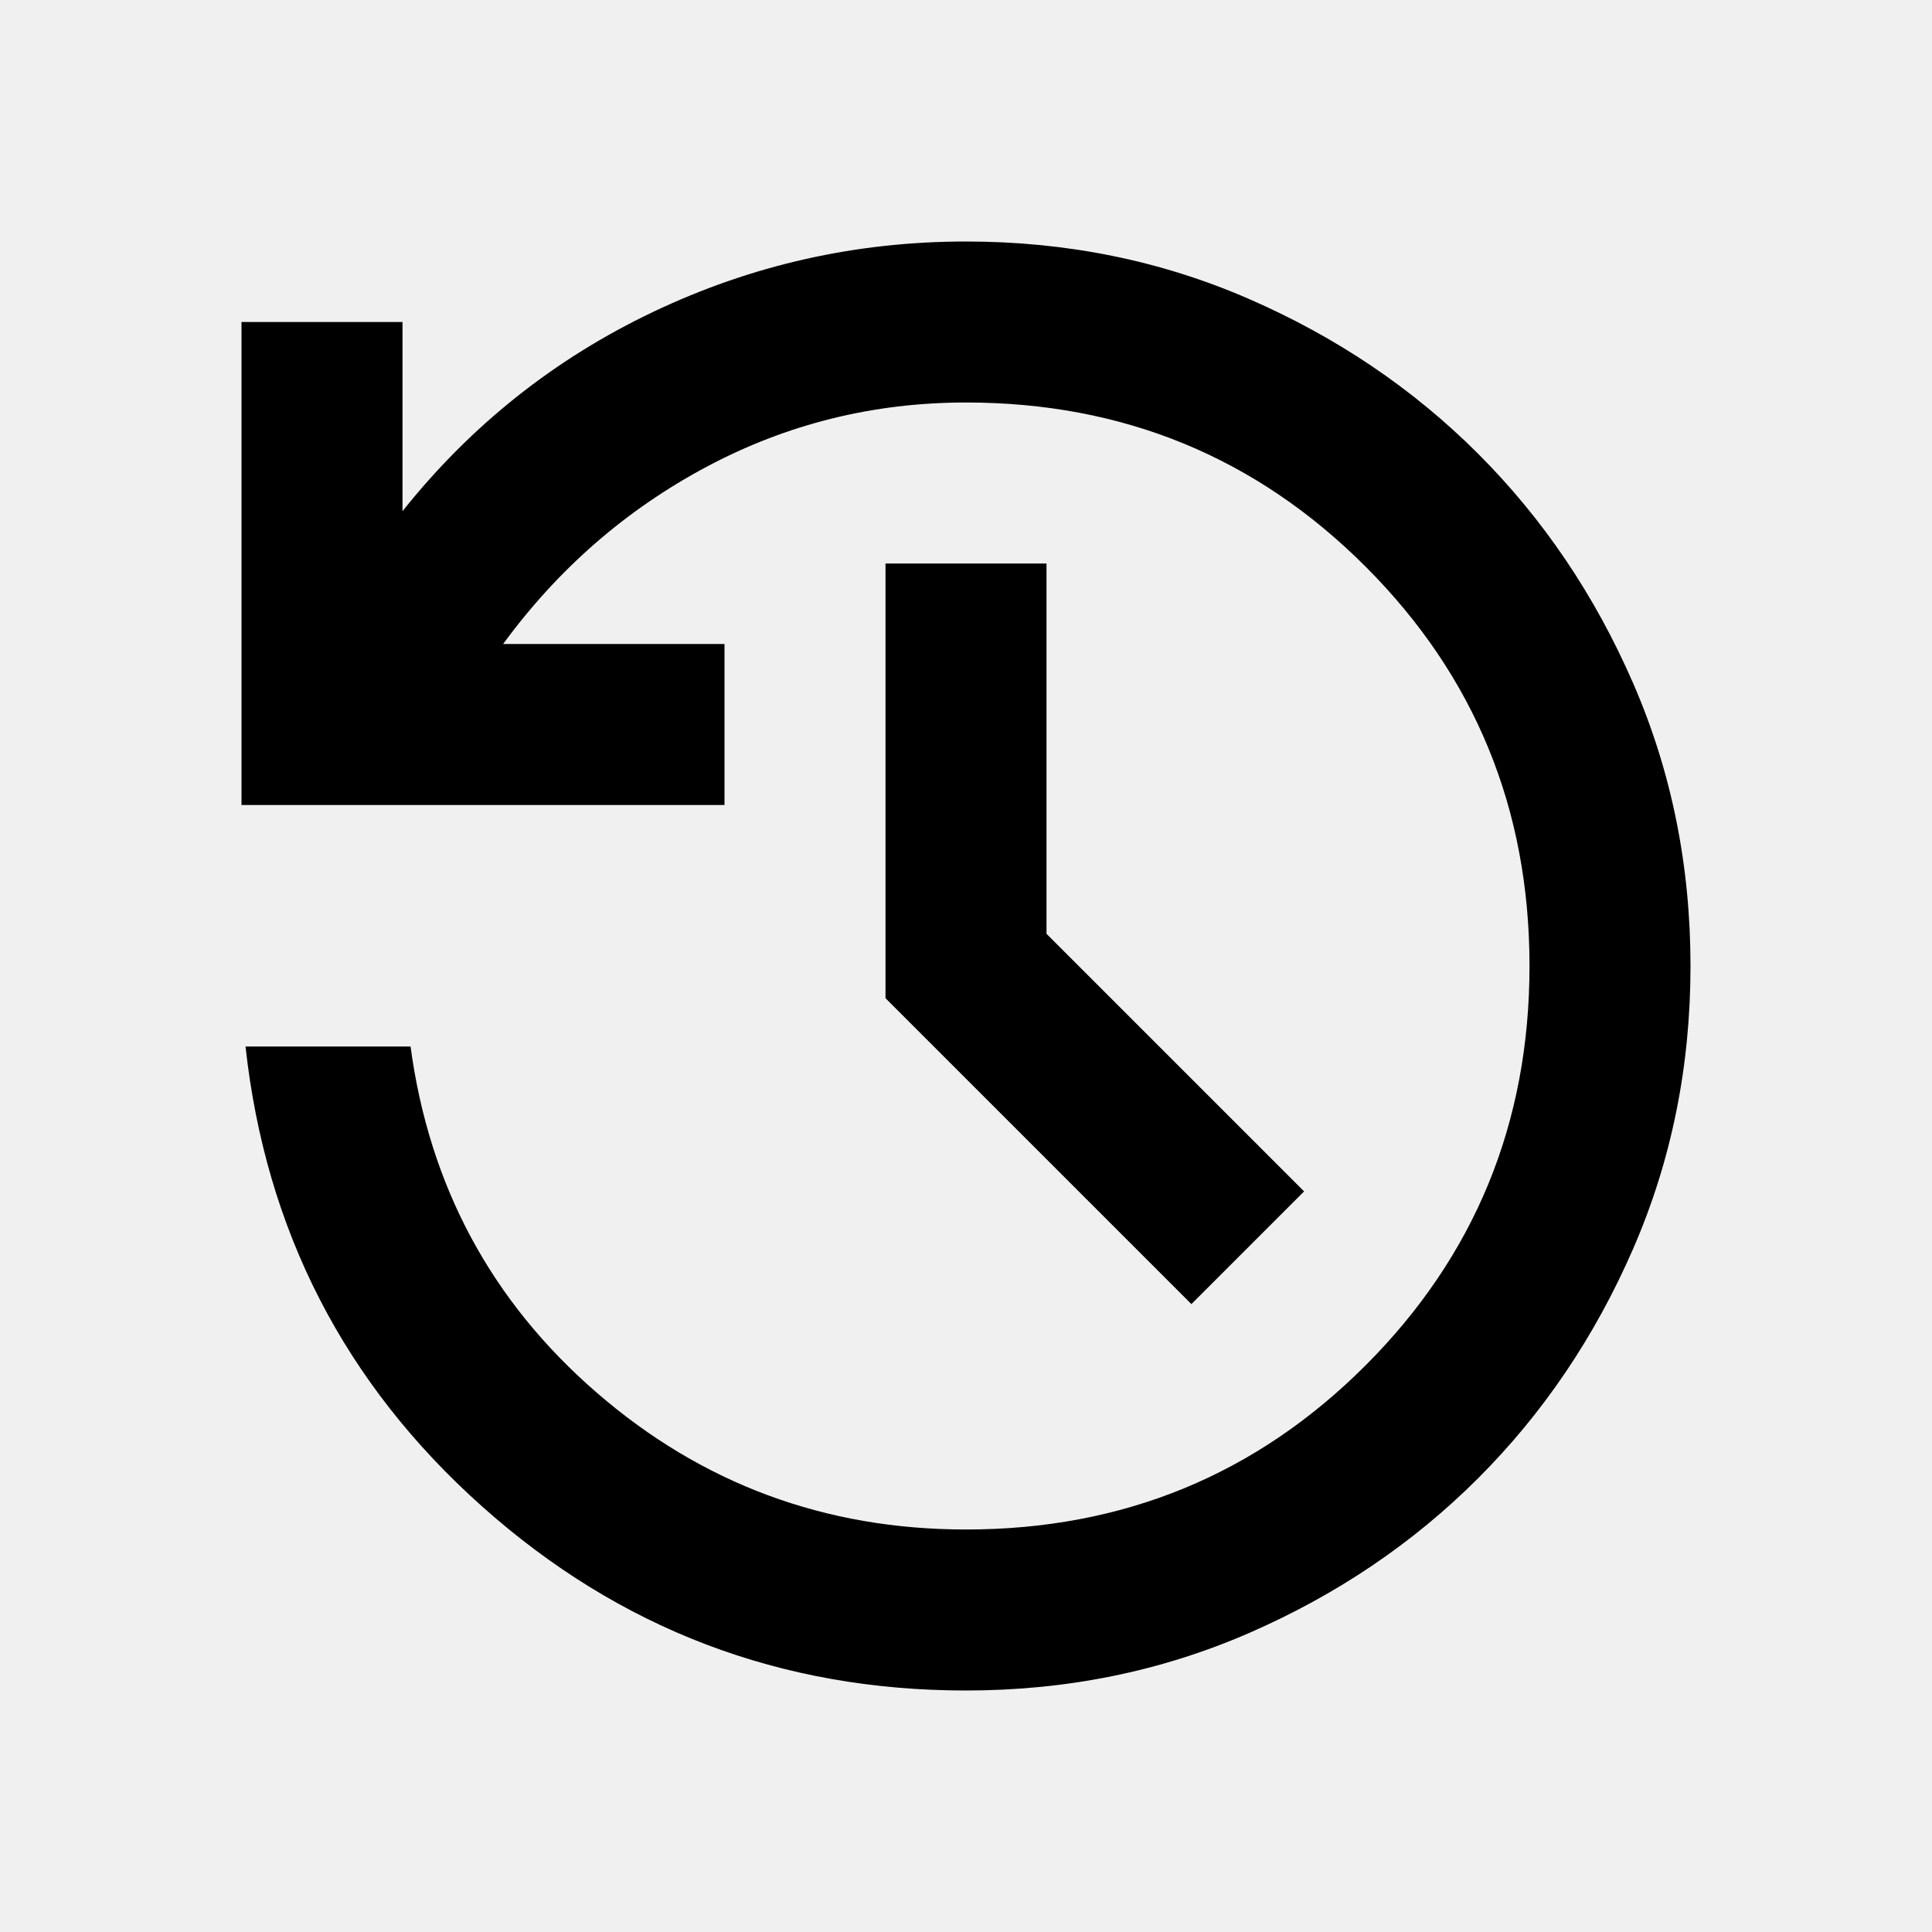
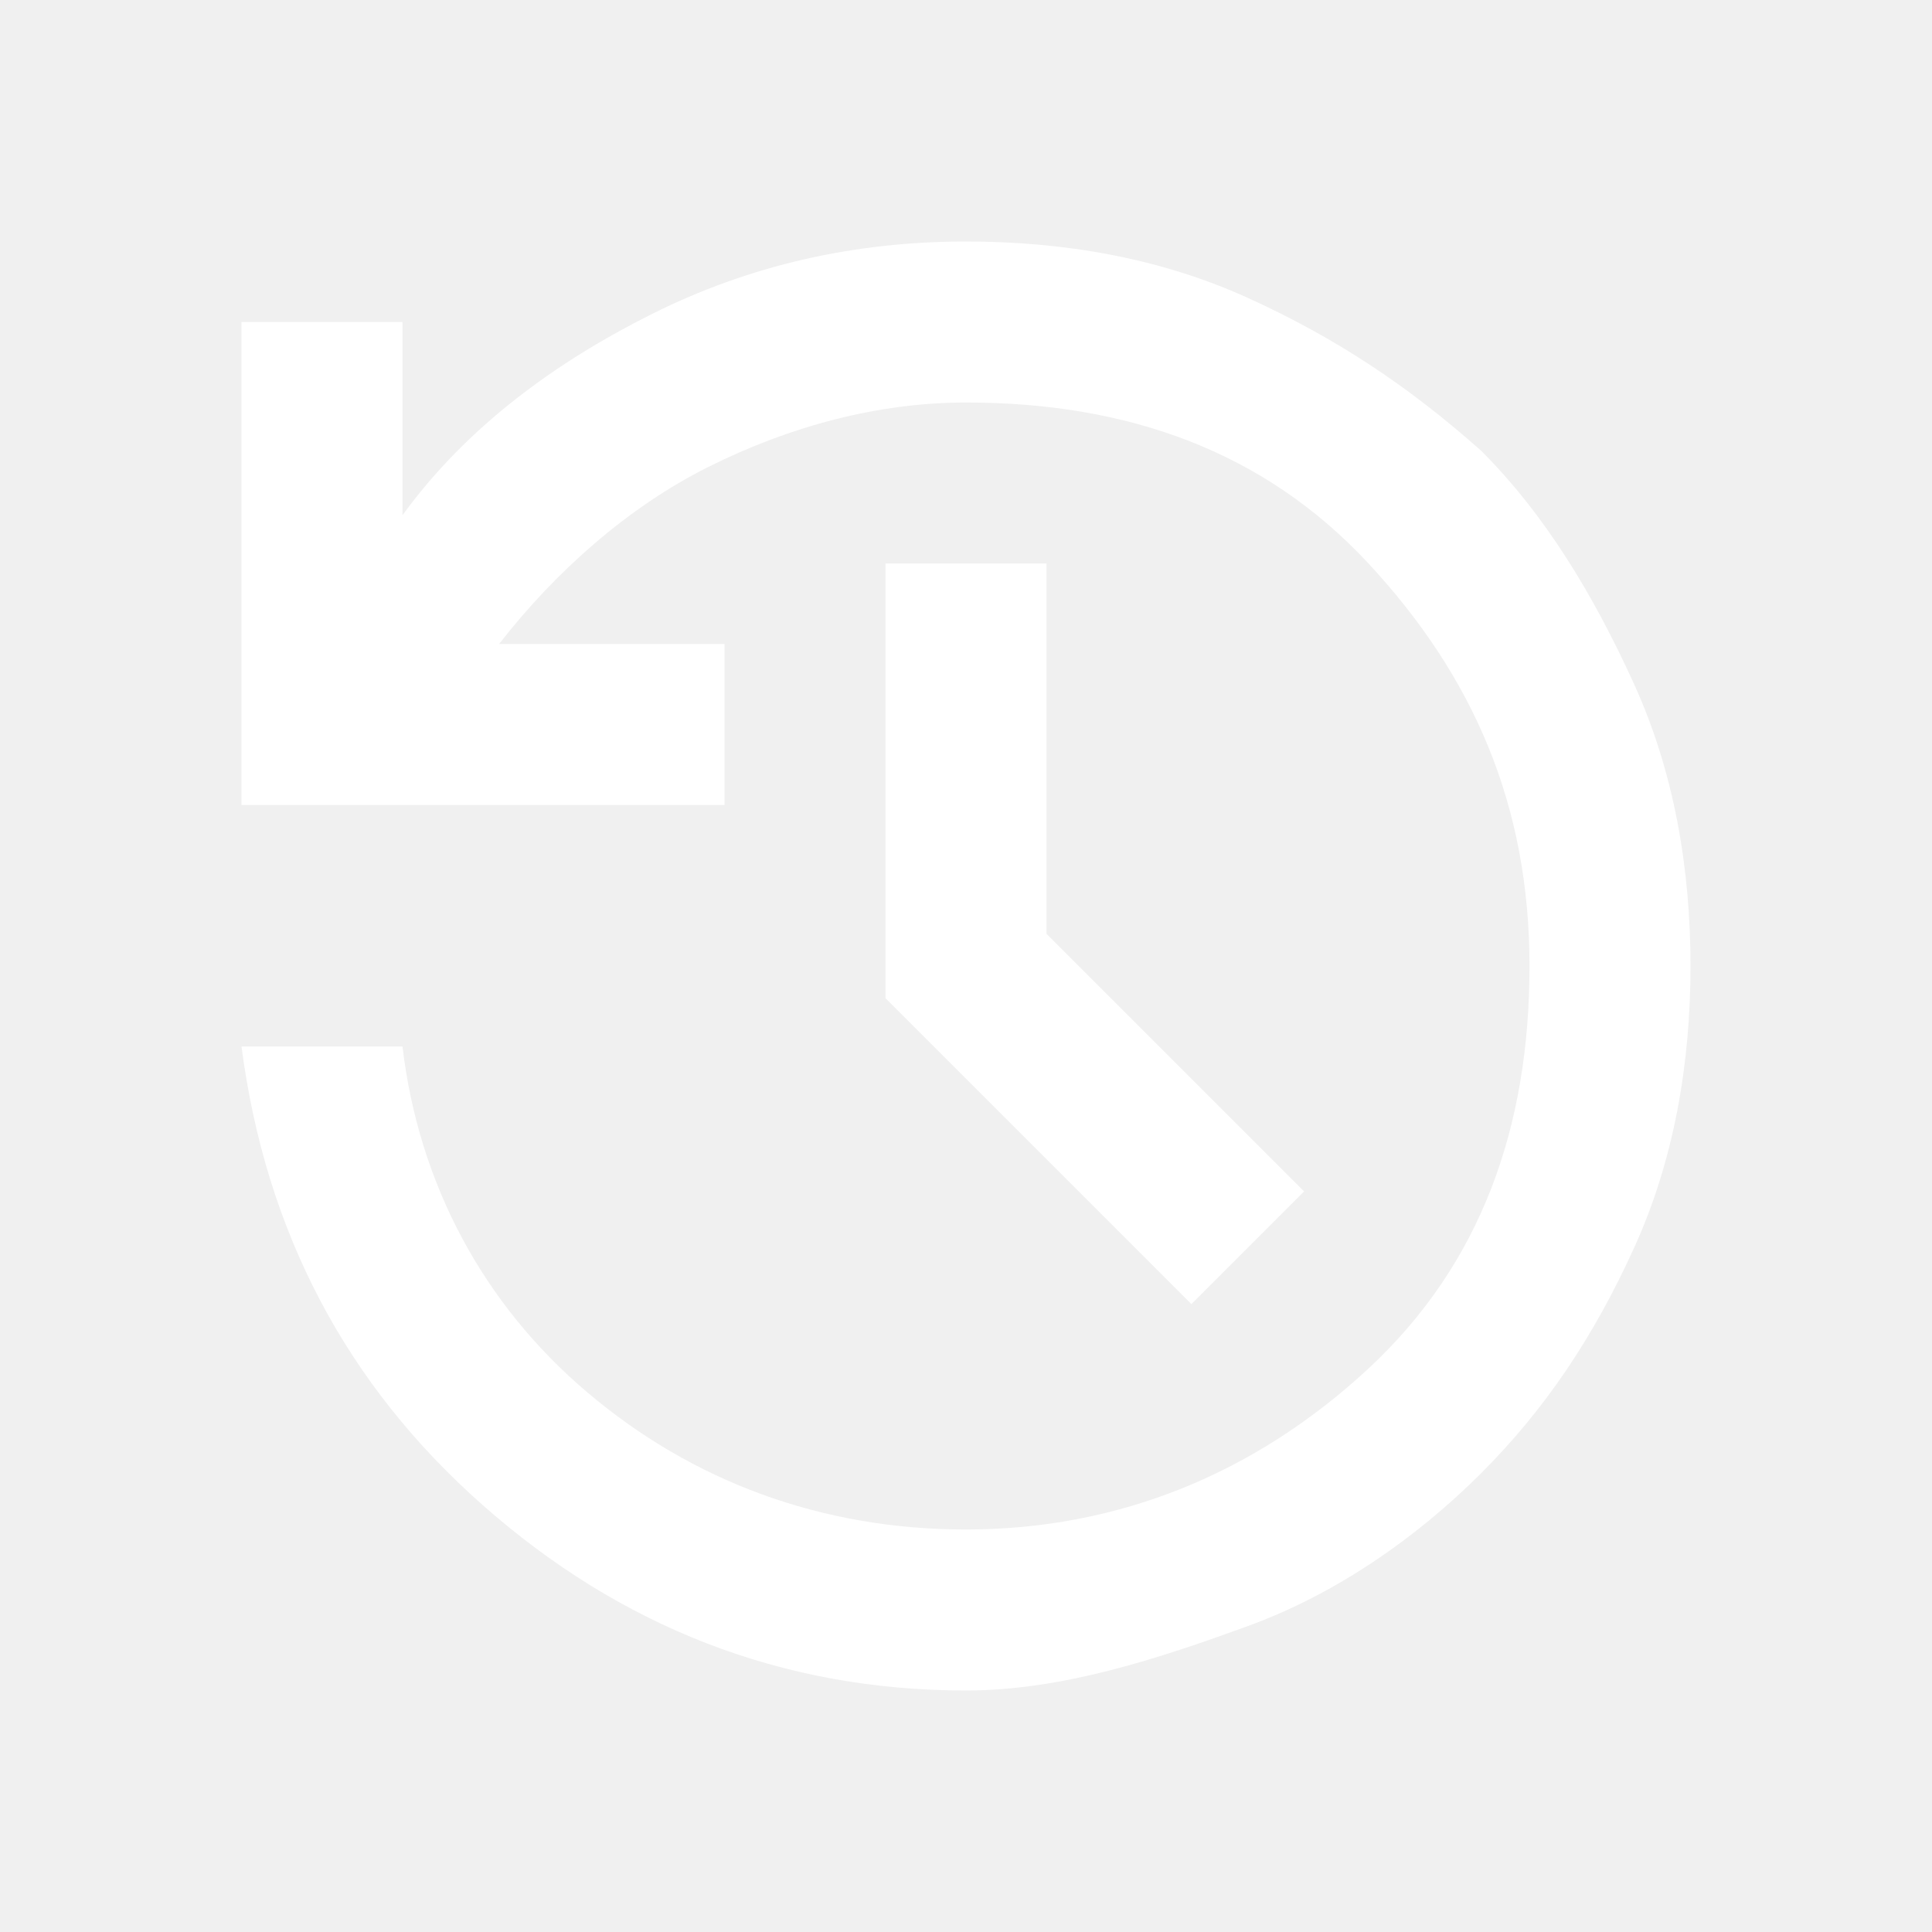
- <svg xmlns="http://www.w3.org/2000/svg" height="24" viewBox="0 -960 960 960" width="24">
-   <path d="M480-120q-138 0-240.5-91.5T122-440h82q14 104 92.5 172T480-200q117 0 198.5-81.5T760-480q0-117-81.5-198.5T480-760q-69 0-129 32t-101 88h110v80H120v-240h80v94q51-64 124.5-99T480-840q75 0 140.5 28.5t114 77q48.5 48.5 77 114T840-480q0 75-28.5 140.5t-77 114q-48.5 48.5-114 77T480-120Zm112-192L440-464v-216h80v184l128 128-56 56Z" />
+ <svg xmlns="http://www.w3.org/2000/svg" version="1.1" id="Layer_1" x="0px" y="0px" viewBox="0 0 24 24" style="enable-background:new 0 0 24 24;" xml:space="preserve">
+   <style type="text/css">
+ 	.st0{fill:#FFFFFF;}
+ </style>
+   <path class="st0" d="M12,21c-2.3,0-4.3-0.8-6-2.3S3.3,15.3,3,13h2c0.2,1.7,1,3.2,2.3,4.3S10.2,19,12,19c1.9,0,3.6-0.7,5-2s2-3,2-5  s-0.7-3.6-2-5s-3-2-5-2c-1.1,0-2.2,0.3-3.2,0.8S6.9,7.1,6.2,8H9v2H3V4h2v2.4c0.8-1.1,1.9-1.9,3.1-2.5S10.6,3,12,3  c1.2,0,2.4,0.2,3.5,0.7s2,1.1,2.9,1.9c0.8,0.8,1.4,1.8,1.9,2.9S21,10.8,21,12s-0.2,2.4-0.7,3.5s-1.1,2-1.9,2.8  c-0.8,0.8-1.8,1.5-2.9,1.9S13.2,21,12,21z M14.8,16.2L11,12.4V7h2v4.6l3.2,3.2L14.8,16.2z" />
</svg>
